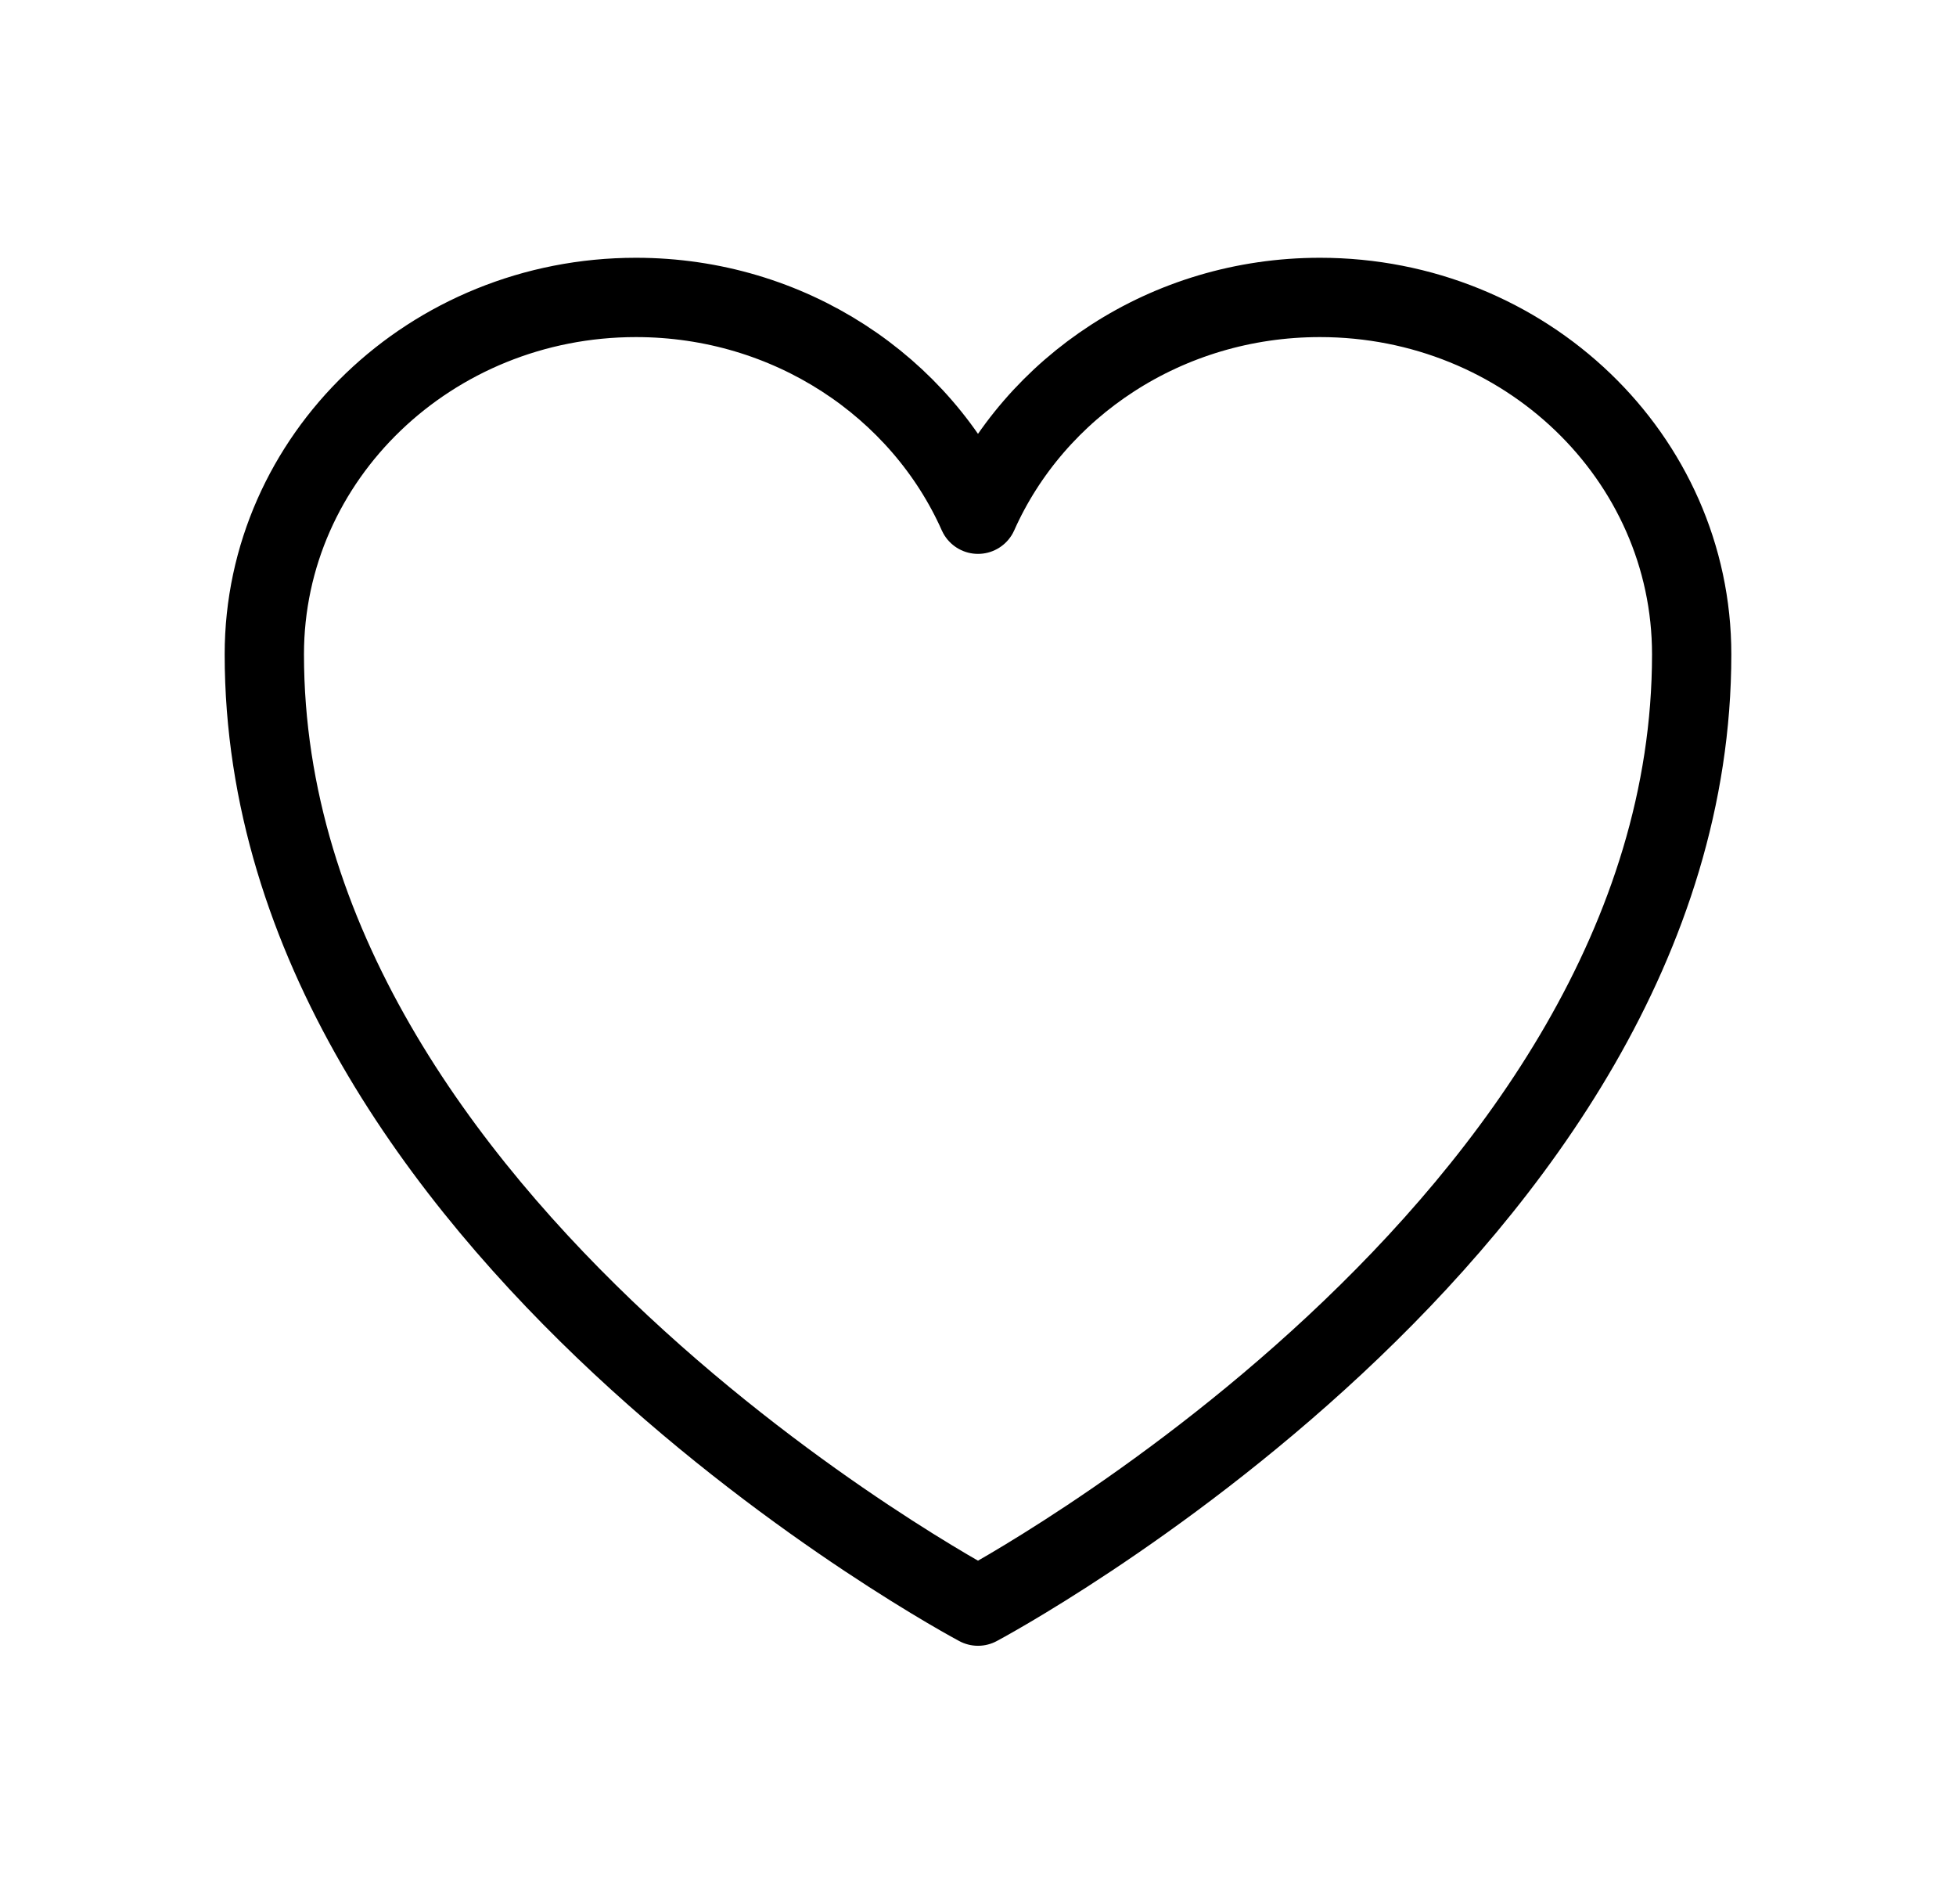
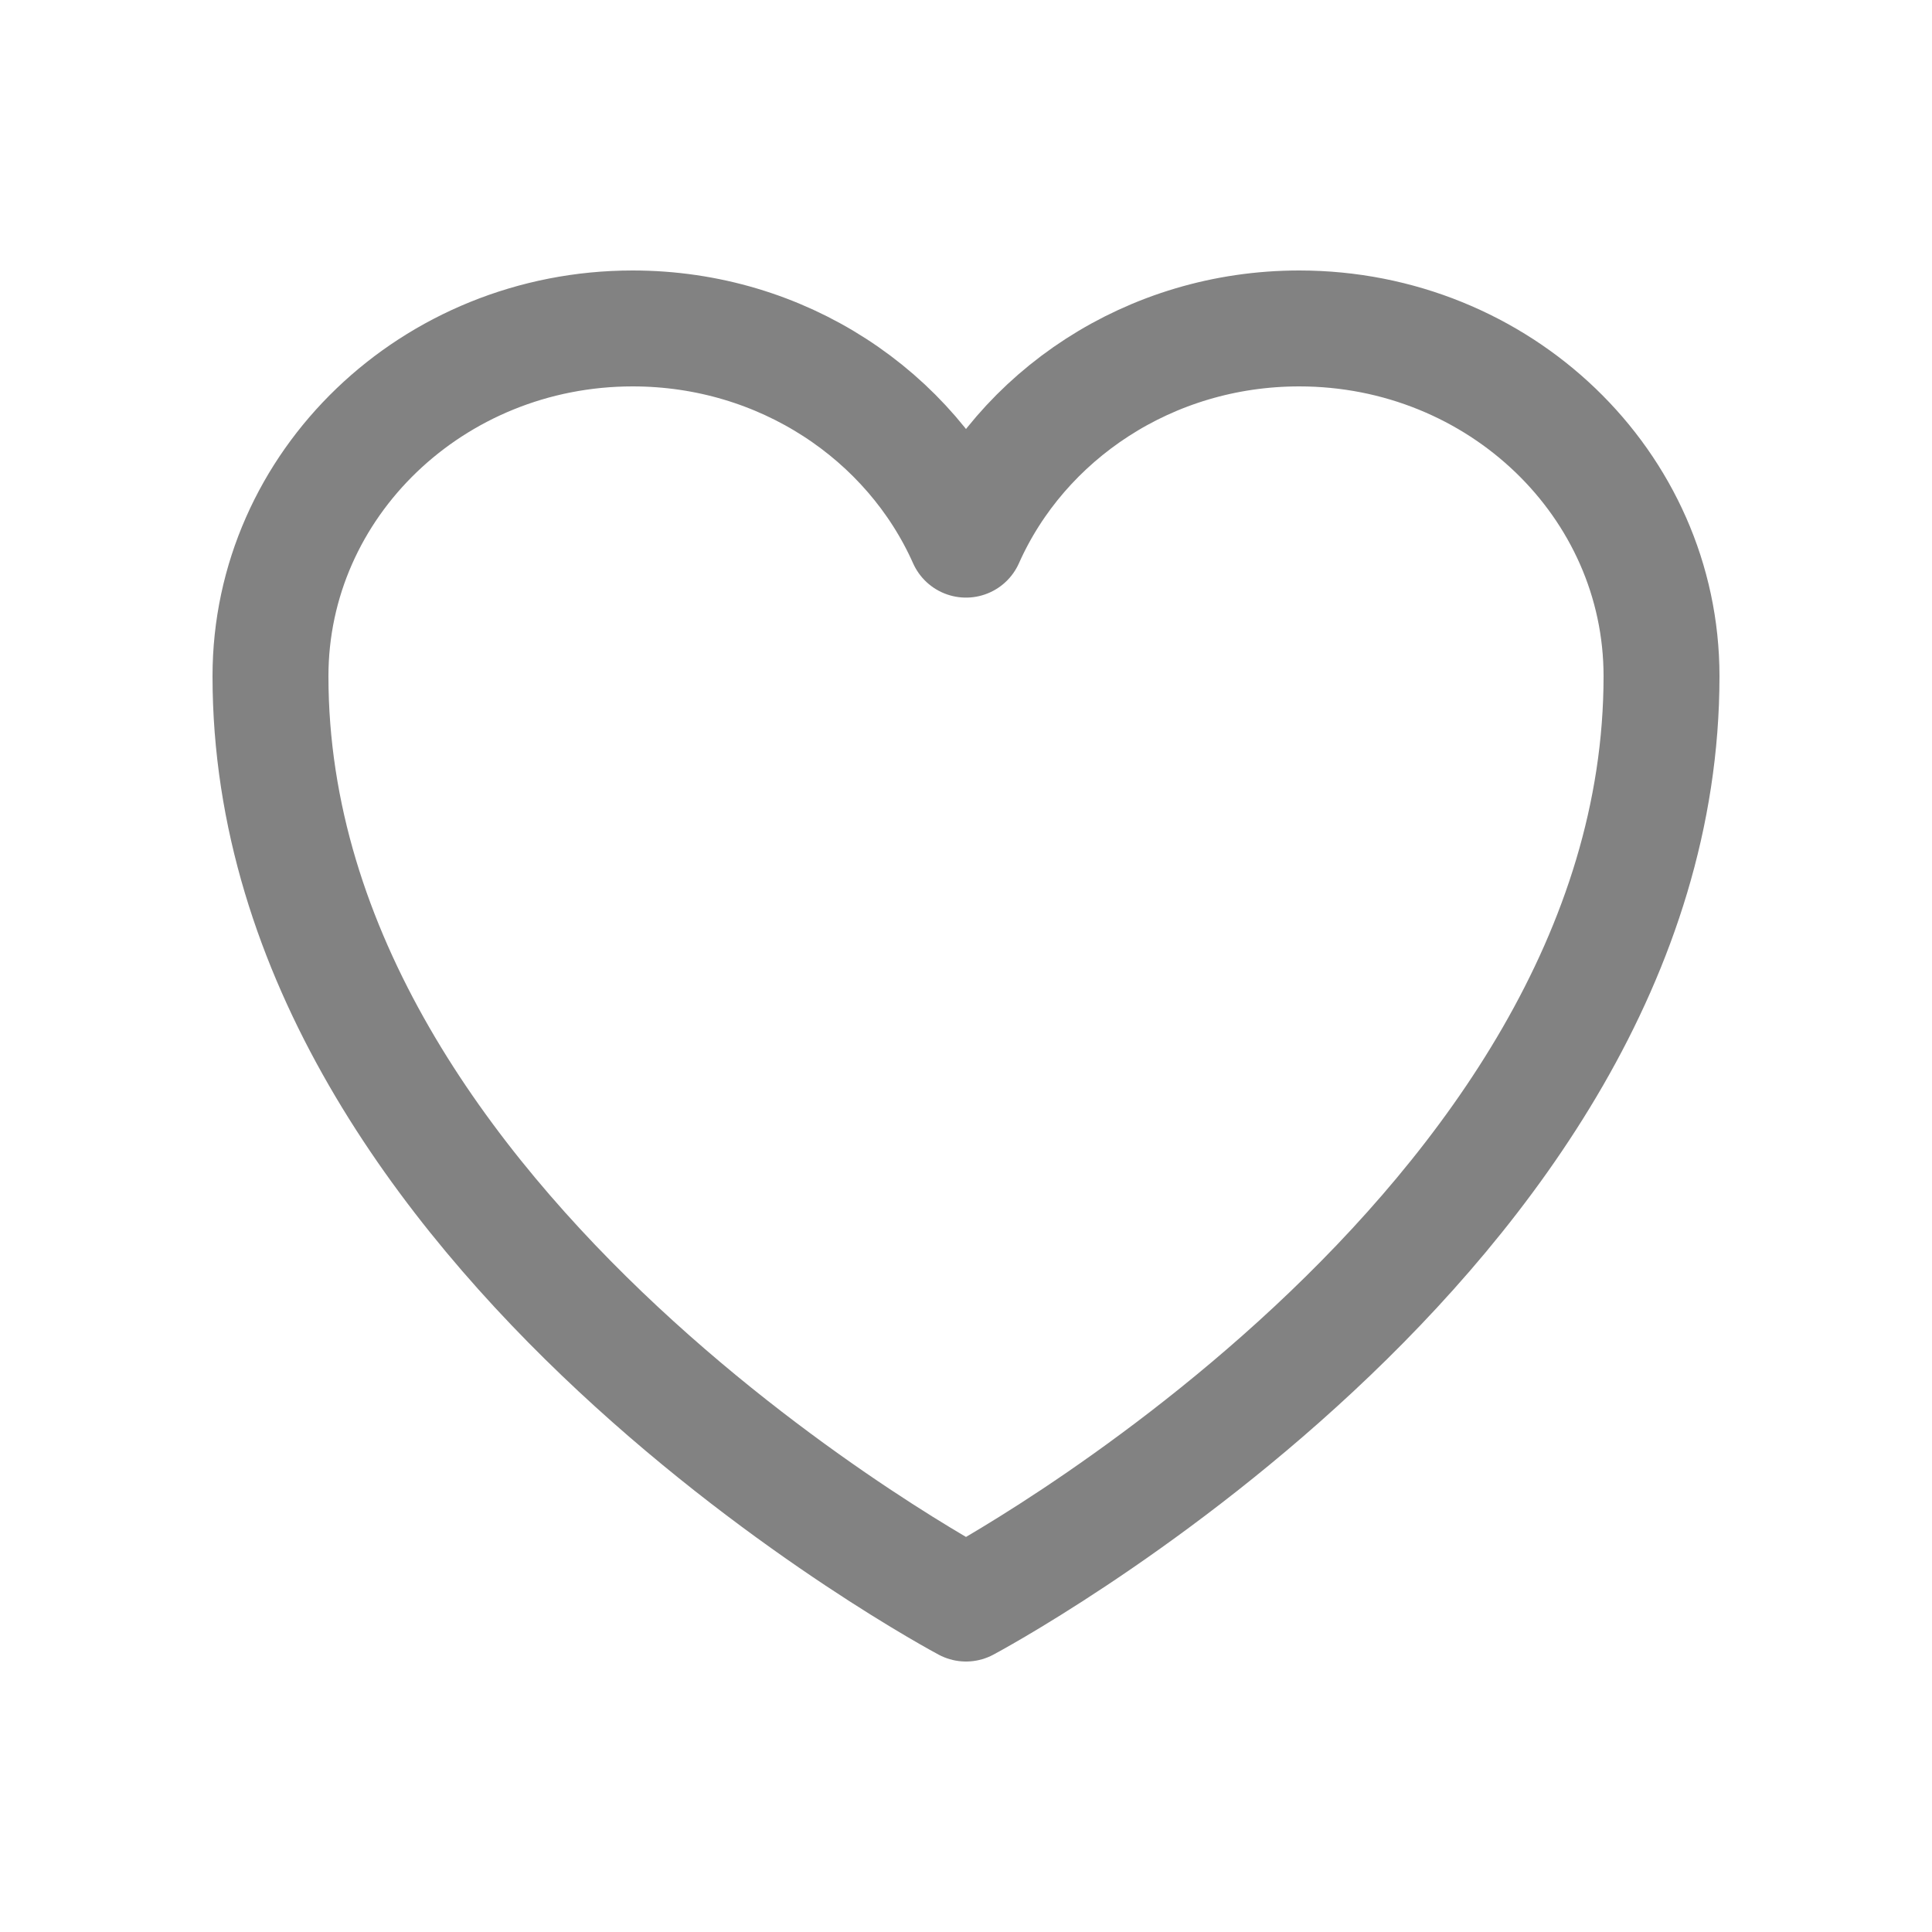
- <svg xmlns="http://www.w3.org/2000/svg" width="37" height="36" viewBox="0 0 37 36" fill="none">
-   <g id="song like">
-     <path id="Vector" d="M32 12.375C32 8.648 28.852 5.625 24.968 5.625C22.066 5.625 19.573 7.314 18.5 9.725C17.427 7.314 14.934 5.625 12.03 5.625C8.15 5.625 5 8.648 5 12.375C5 23.205 18.5 30.375 18.5 30.375C18.5 30.375 32 23.205 32 12.375Z" stroke="black" stroke-width="1.5" stroke-linecap="round" stroke-linejoin="round" />
+ <svg xmlns="http://www.w3.org/2000/svg" width="25" height="25" viewBox="0 0 25 25" fill="none">
+   <g id="Frame">
+     <path id="Vector" d="M21.5 8.75C21.5 6.265 19.401 4.25 16.812 4.25C14.877 4.25 13.215 5.376 12.5 6.983C11.785 5.376 10.123 4.25 8.187 4.25C5.6 4.25 3.5 6.265 3.5 8.75C3.5 15.97 12.5 20.75 12.5 20.75C12.5 20.75 21.5 15.97 21.5 8.75Z" stroke="#828282" stroke-width="1.5" stroke-linecap="round" stroke-linejoin="round" />
  </g>
</svg>
